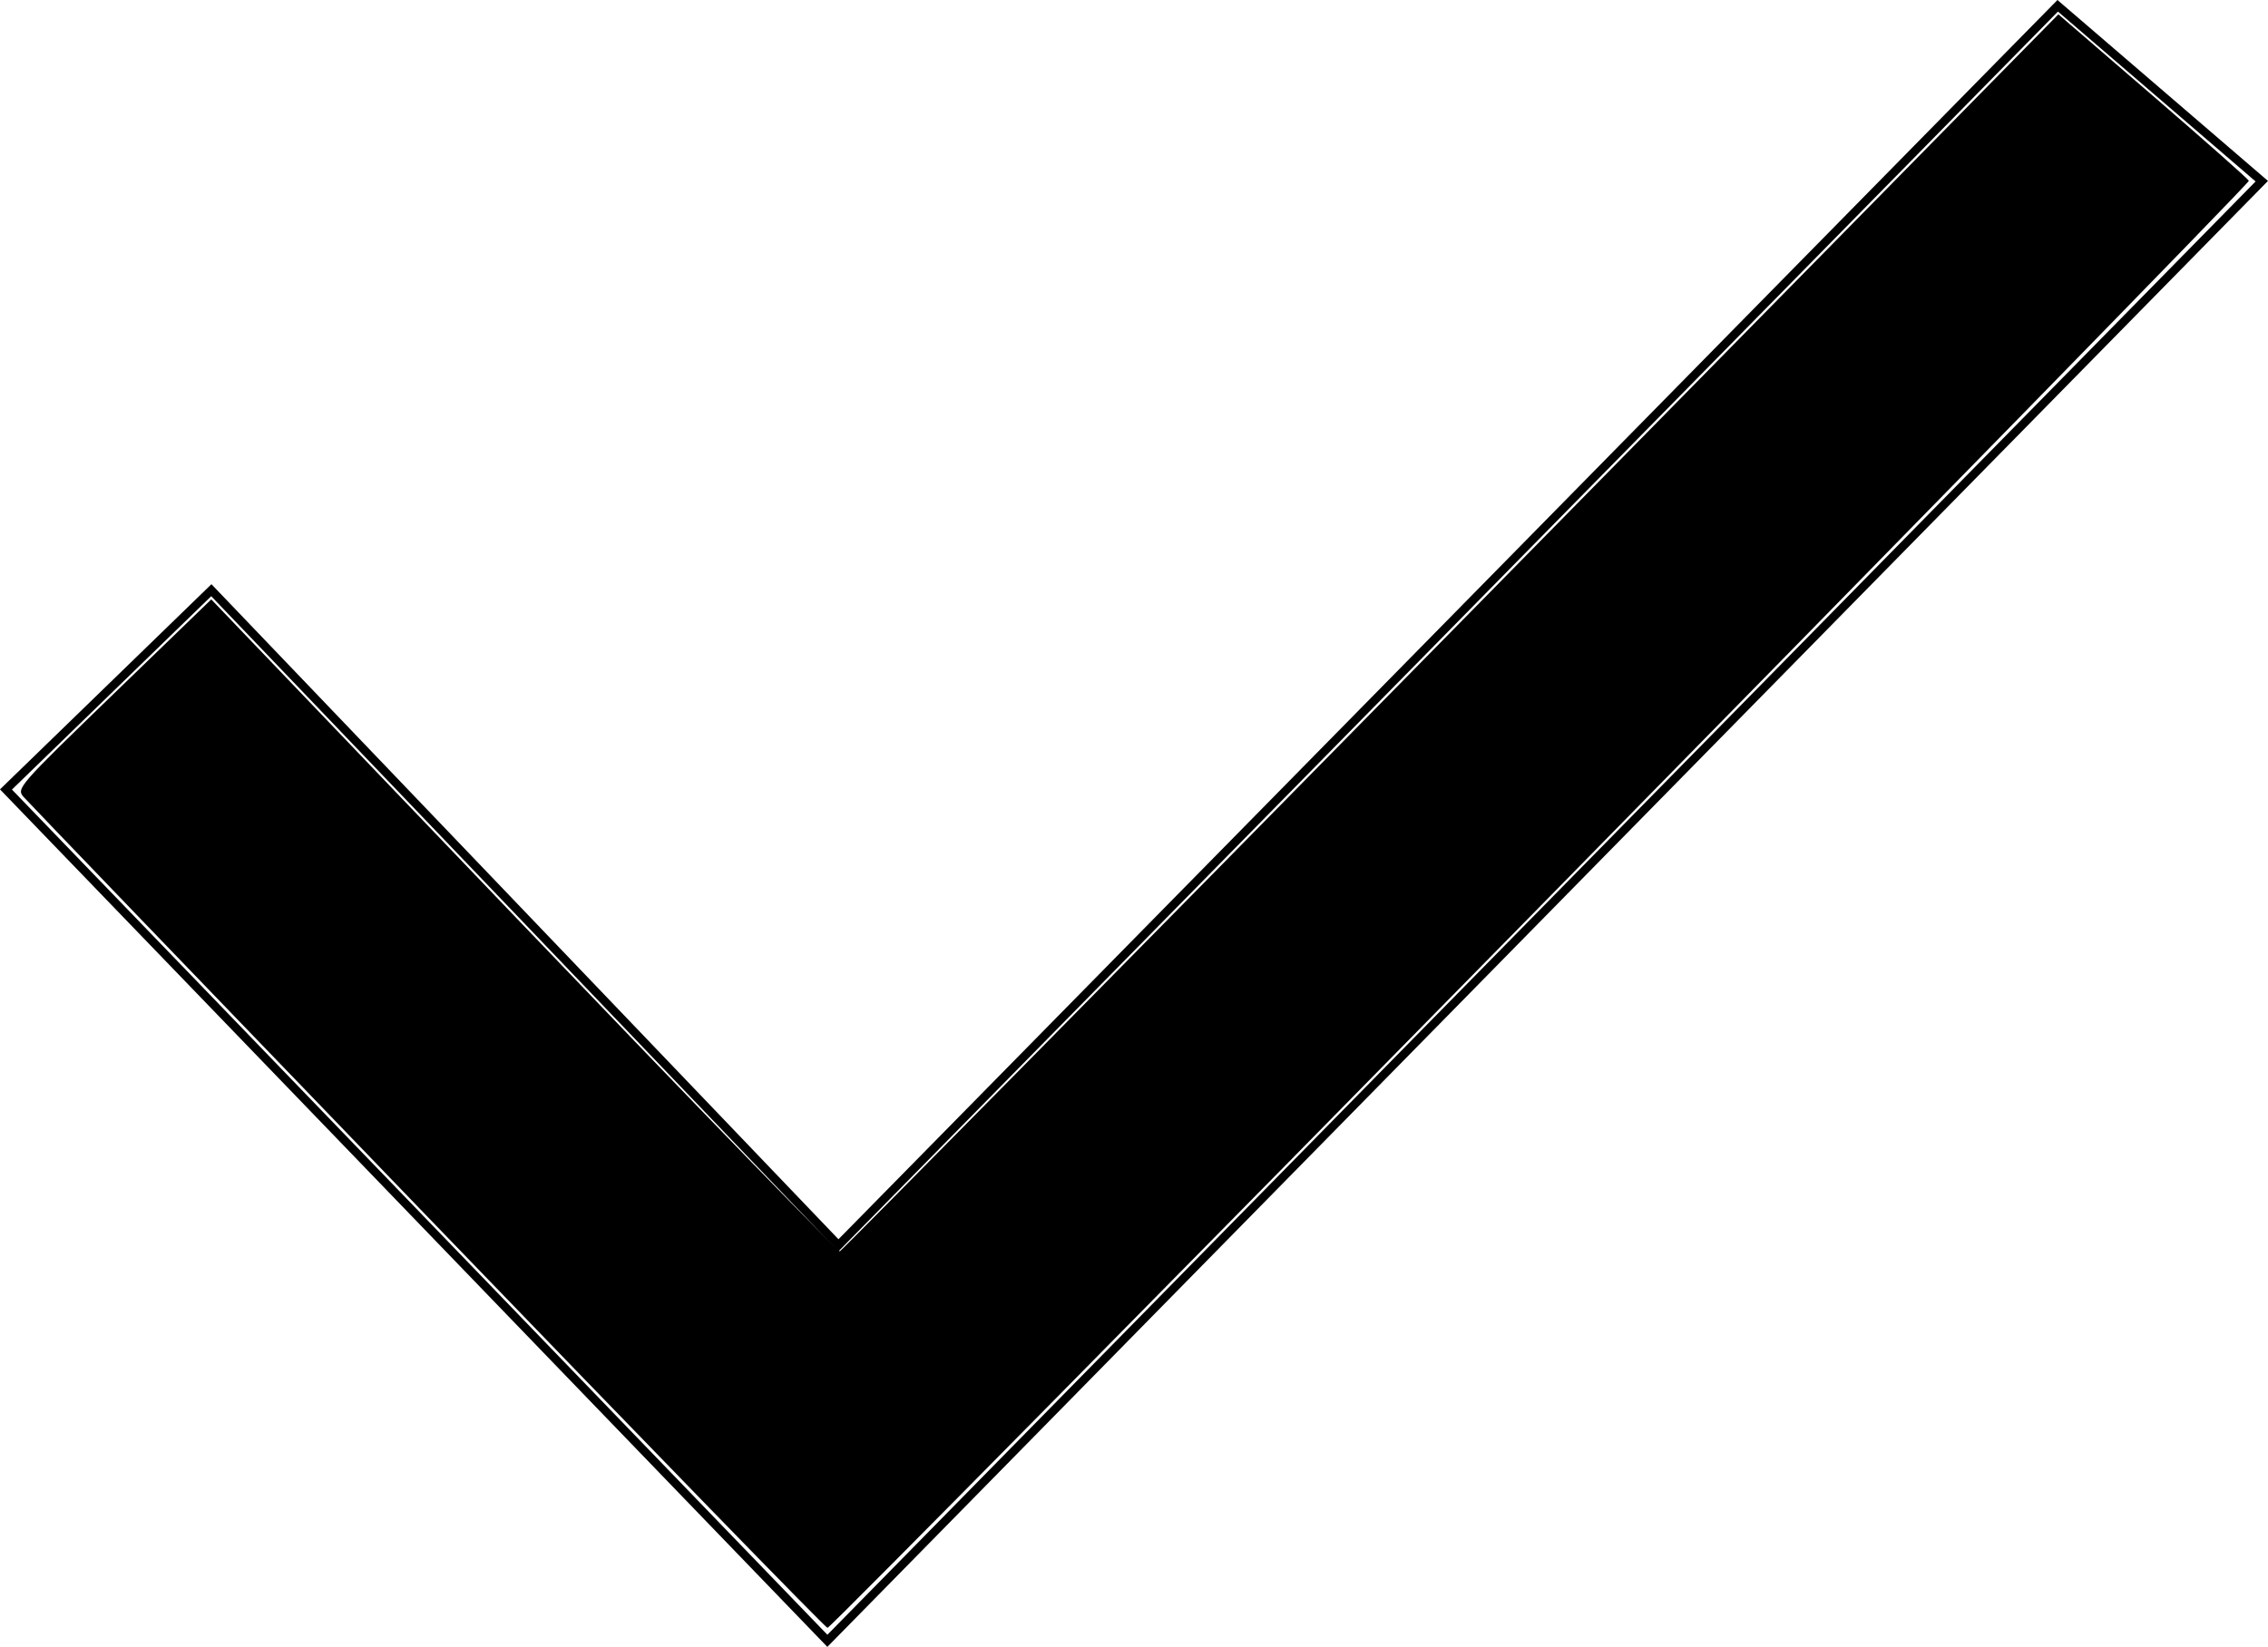
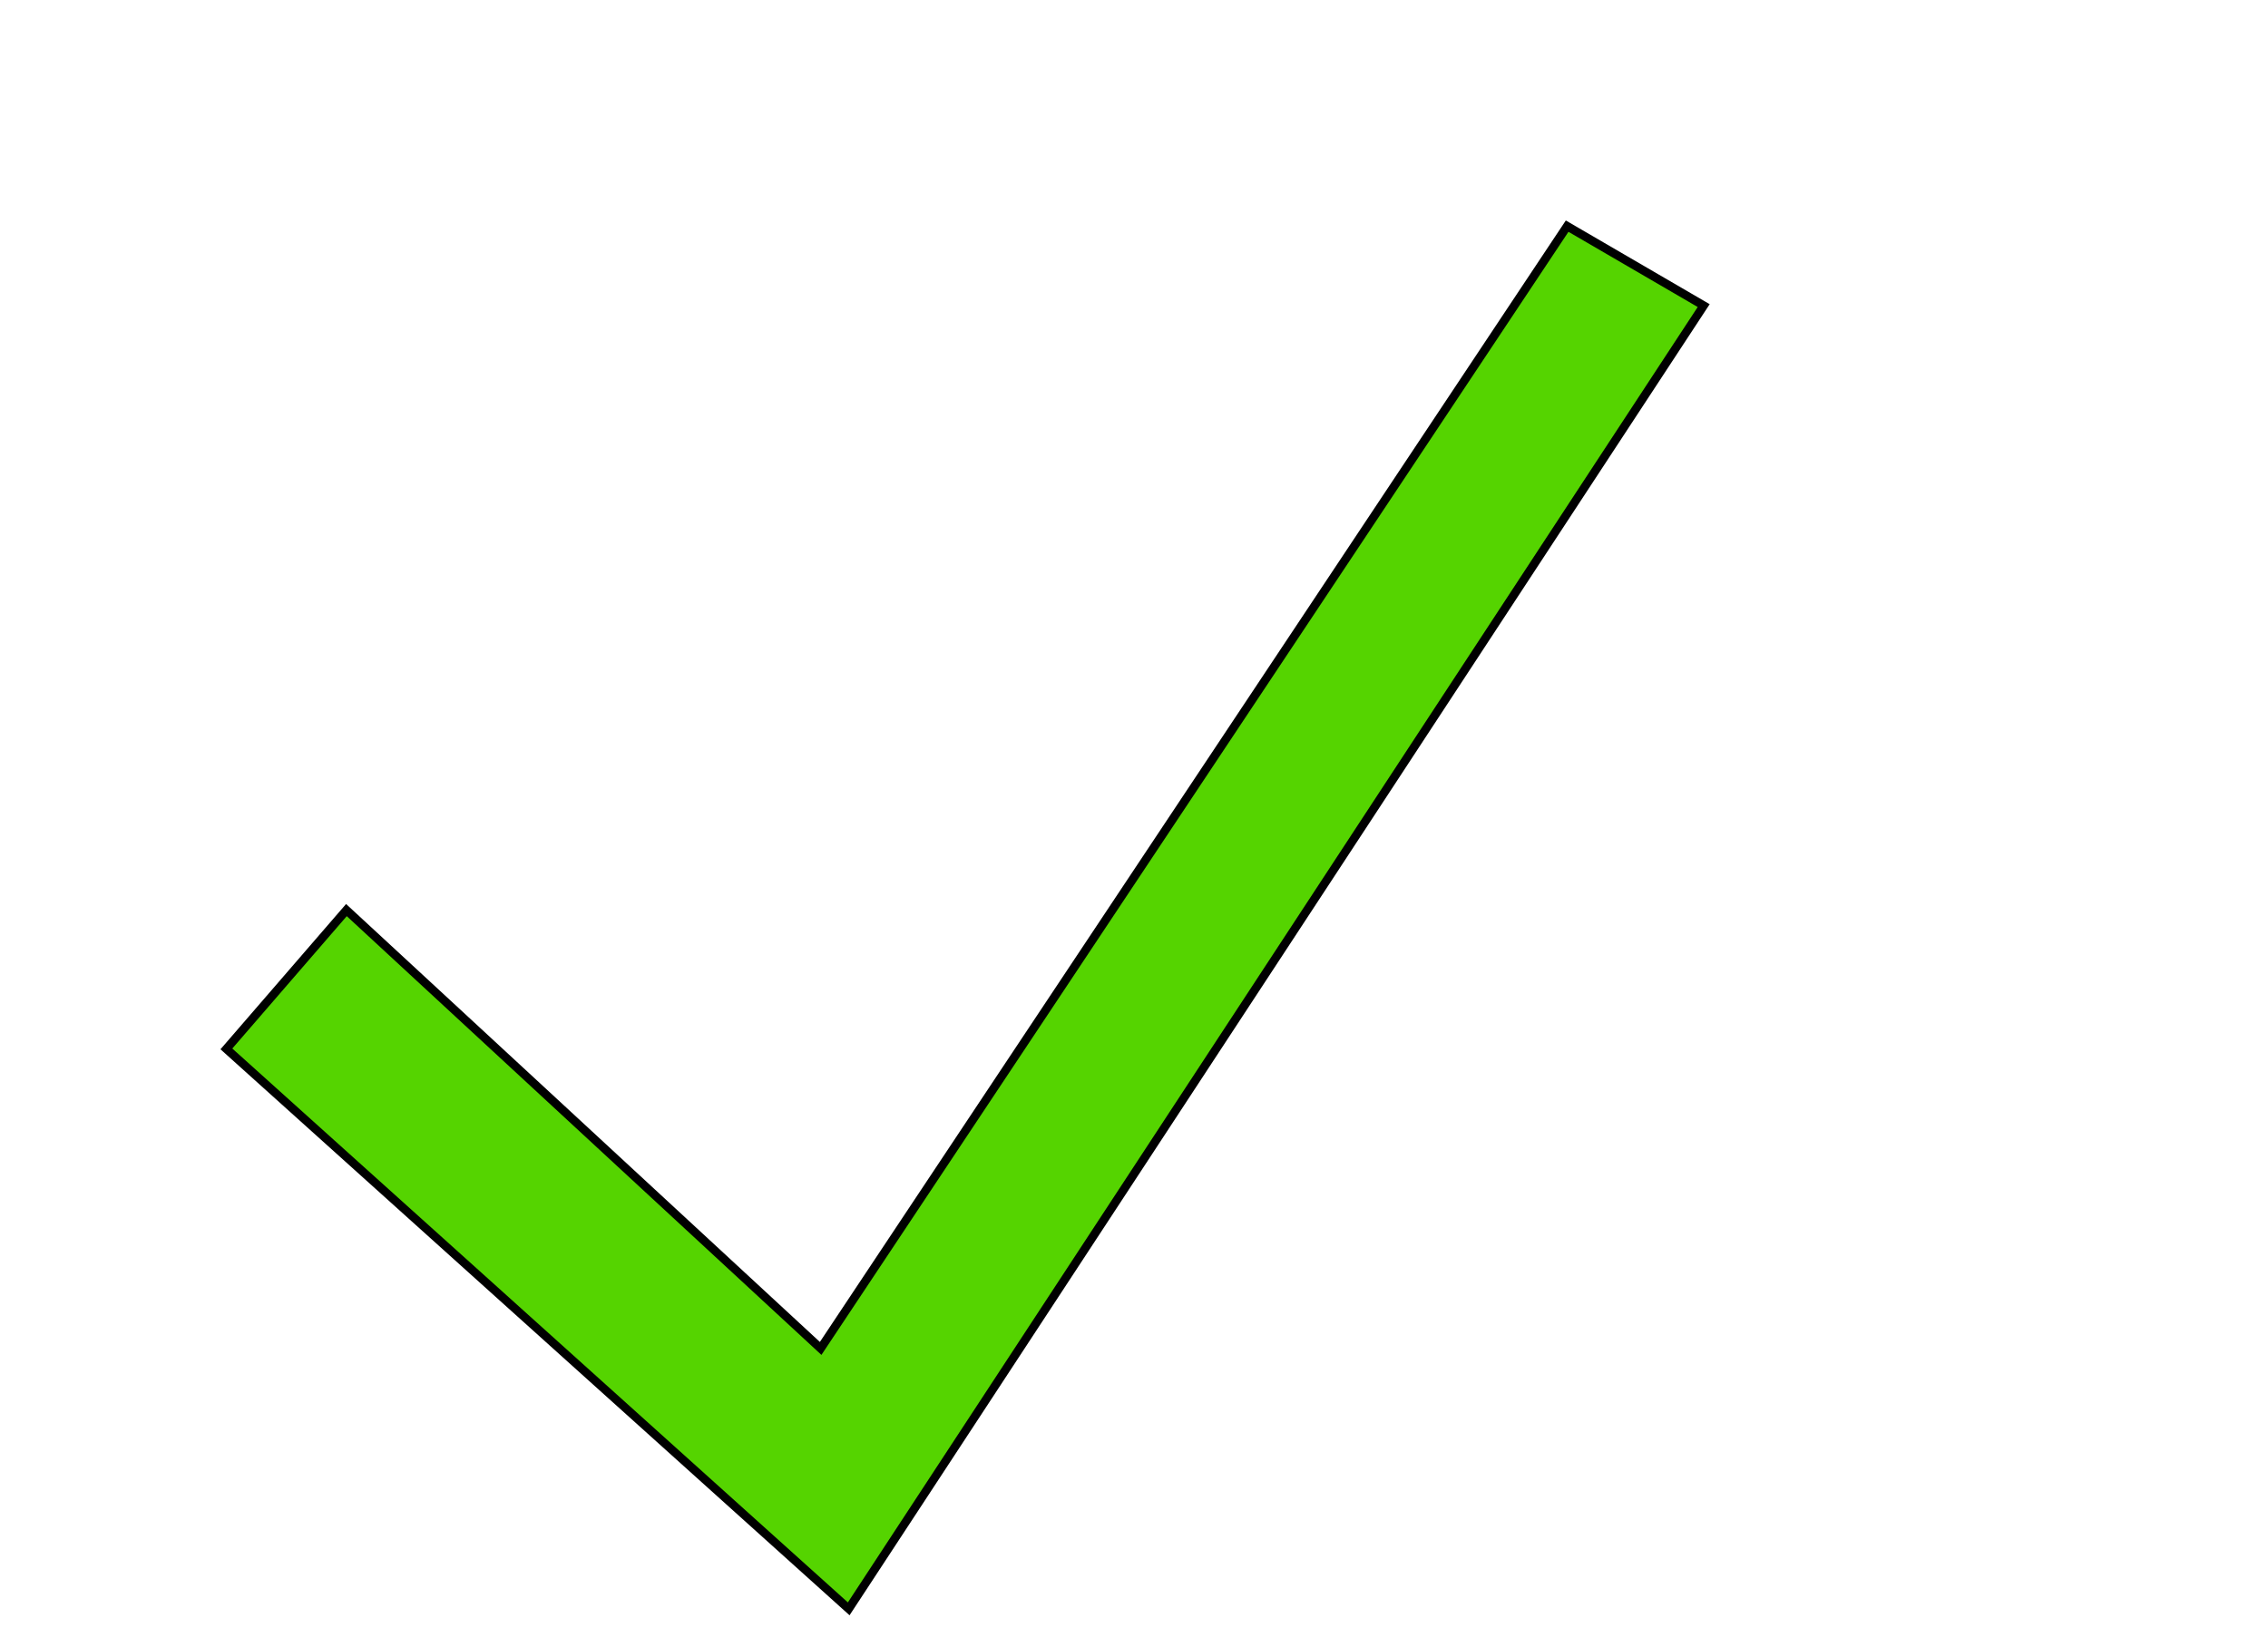
<svg xmlns="http://www.w3.org/2000/svg" id="svg8" version="1.1" viewBox="0 0 70.967 51.547" height="51.547mm" width="70.967mm">
  <defs id="defs2" />
  <g id="layer1" transform="translate(-61.80132,-105.4139)">
-     <path id="path3988" d="m 61.988,130.124 25.702,26.647 44.884,-45.686 -6.386,-5.49 L 88.036,144.392 68.414,123.887 Z" style="fill:none;stroke:#000000;stroke-width:0.265px;stroke-linecap:butt;stroke-linejoin:miter;stroke-opacity:1" />
-     <path transform="scale(0.2645833)" id="path3990" d="m 284.137,542.35 c -25.788,-26.751 -47.286,-49.099 -47.771,-49.663 -0.865,-1.003 -0.637,-1.263 10.658,-12.196 l 11.542,-11.171 36.985,38.639 c 20.342,21.251 37.152,38.569 37.357,38.484 0.204,-0.085 32.711,-33.045 72.237,-73.244 l 71.866,-73.089 11.187,9.651 c 6.153,5.308 11.256,9.825 11.341,10.039 0.179,0.451 -167.474,171.188 -168.096,171.188 -0.229,0 -21.516,-21.887 -47.305,-48.638 z" style="stroke-width:0.505" />
+     <path id="path3988" d="m 68.885,138.244 19.473,17.526 26.753,-40.791 -4.273,-2.487 -23.358,35.127 -14.839,-13.72 z" style="fill:#55d400;stroke:#000000;stroke-width:0.265px;stroke-linecap:butt;stroke-linejoin:miter;stroke-opacity:1" />
  </g>
</svg>
